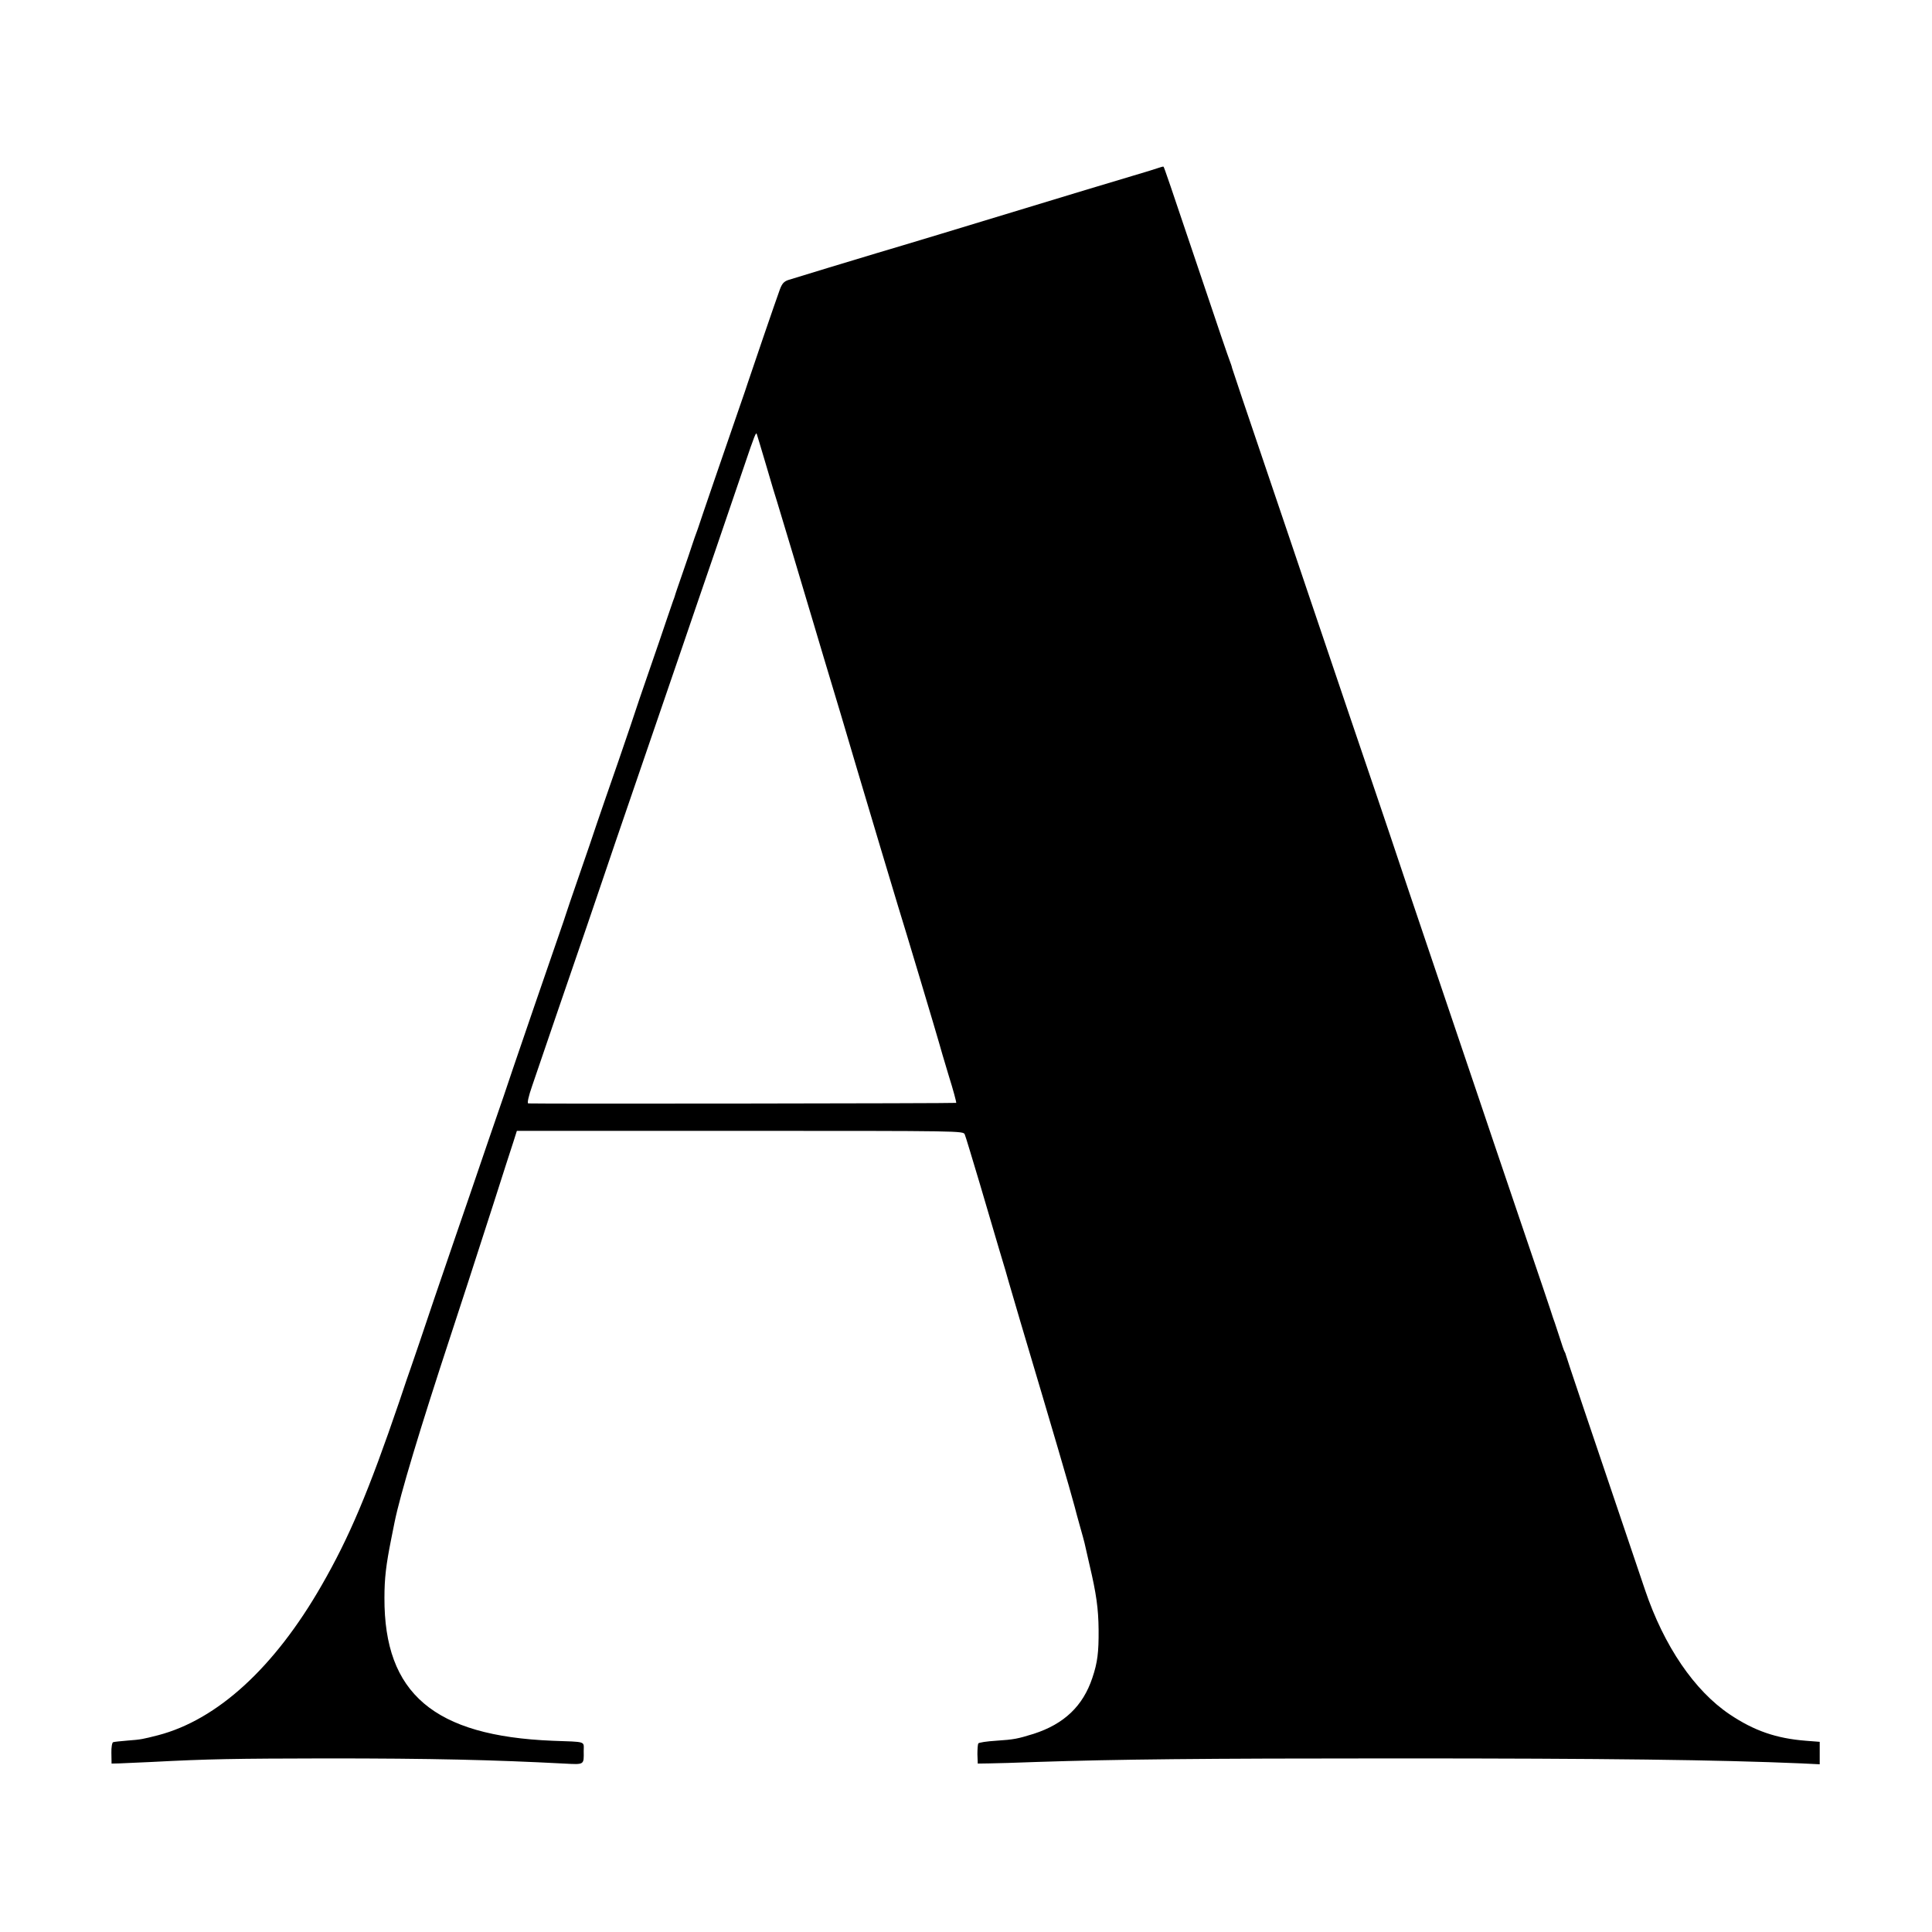
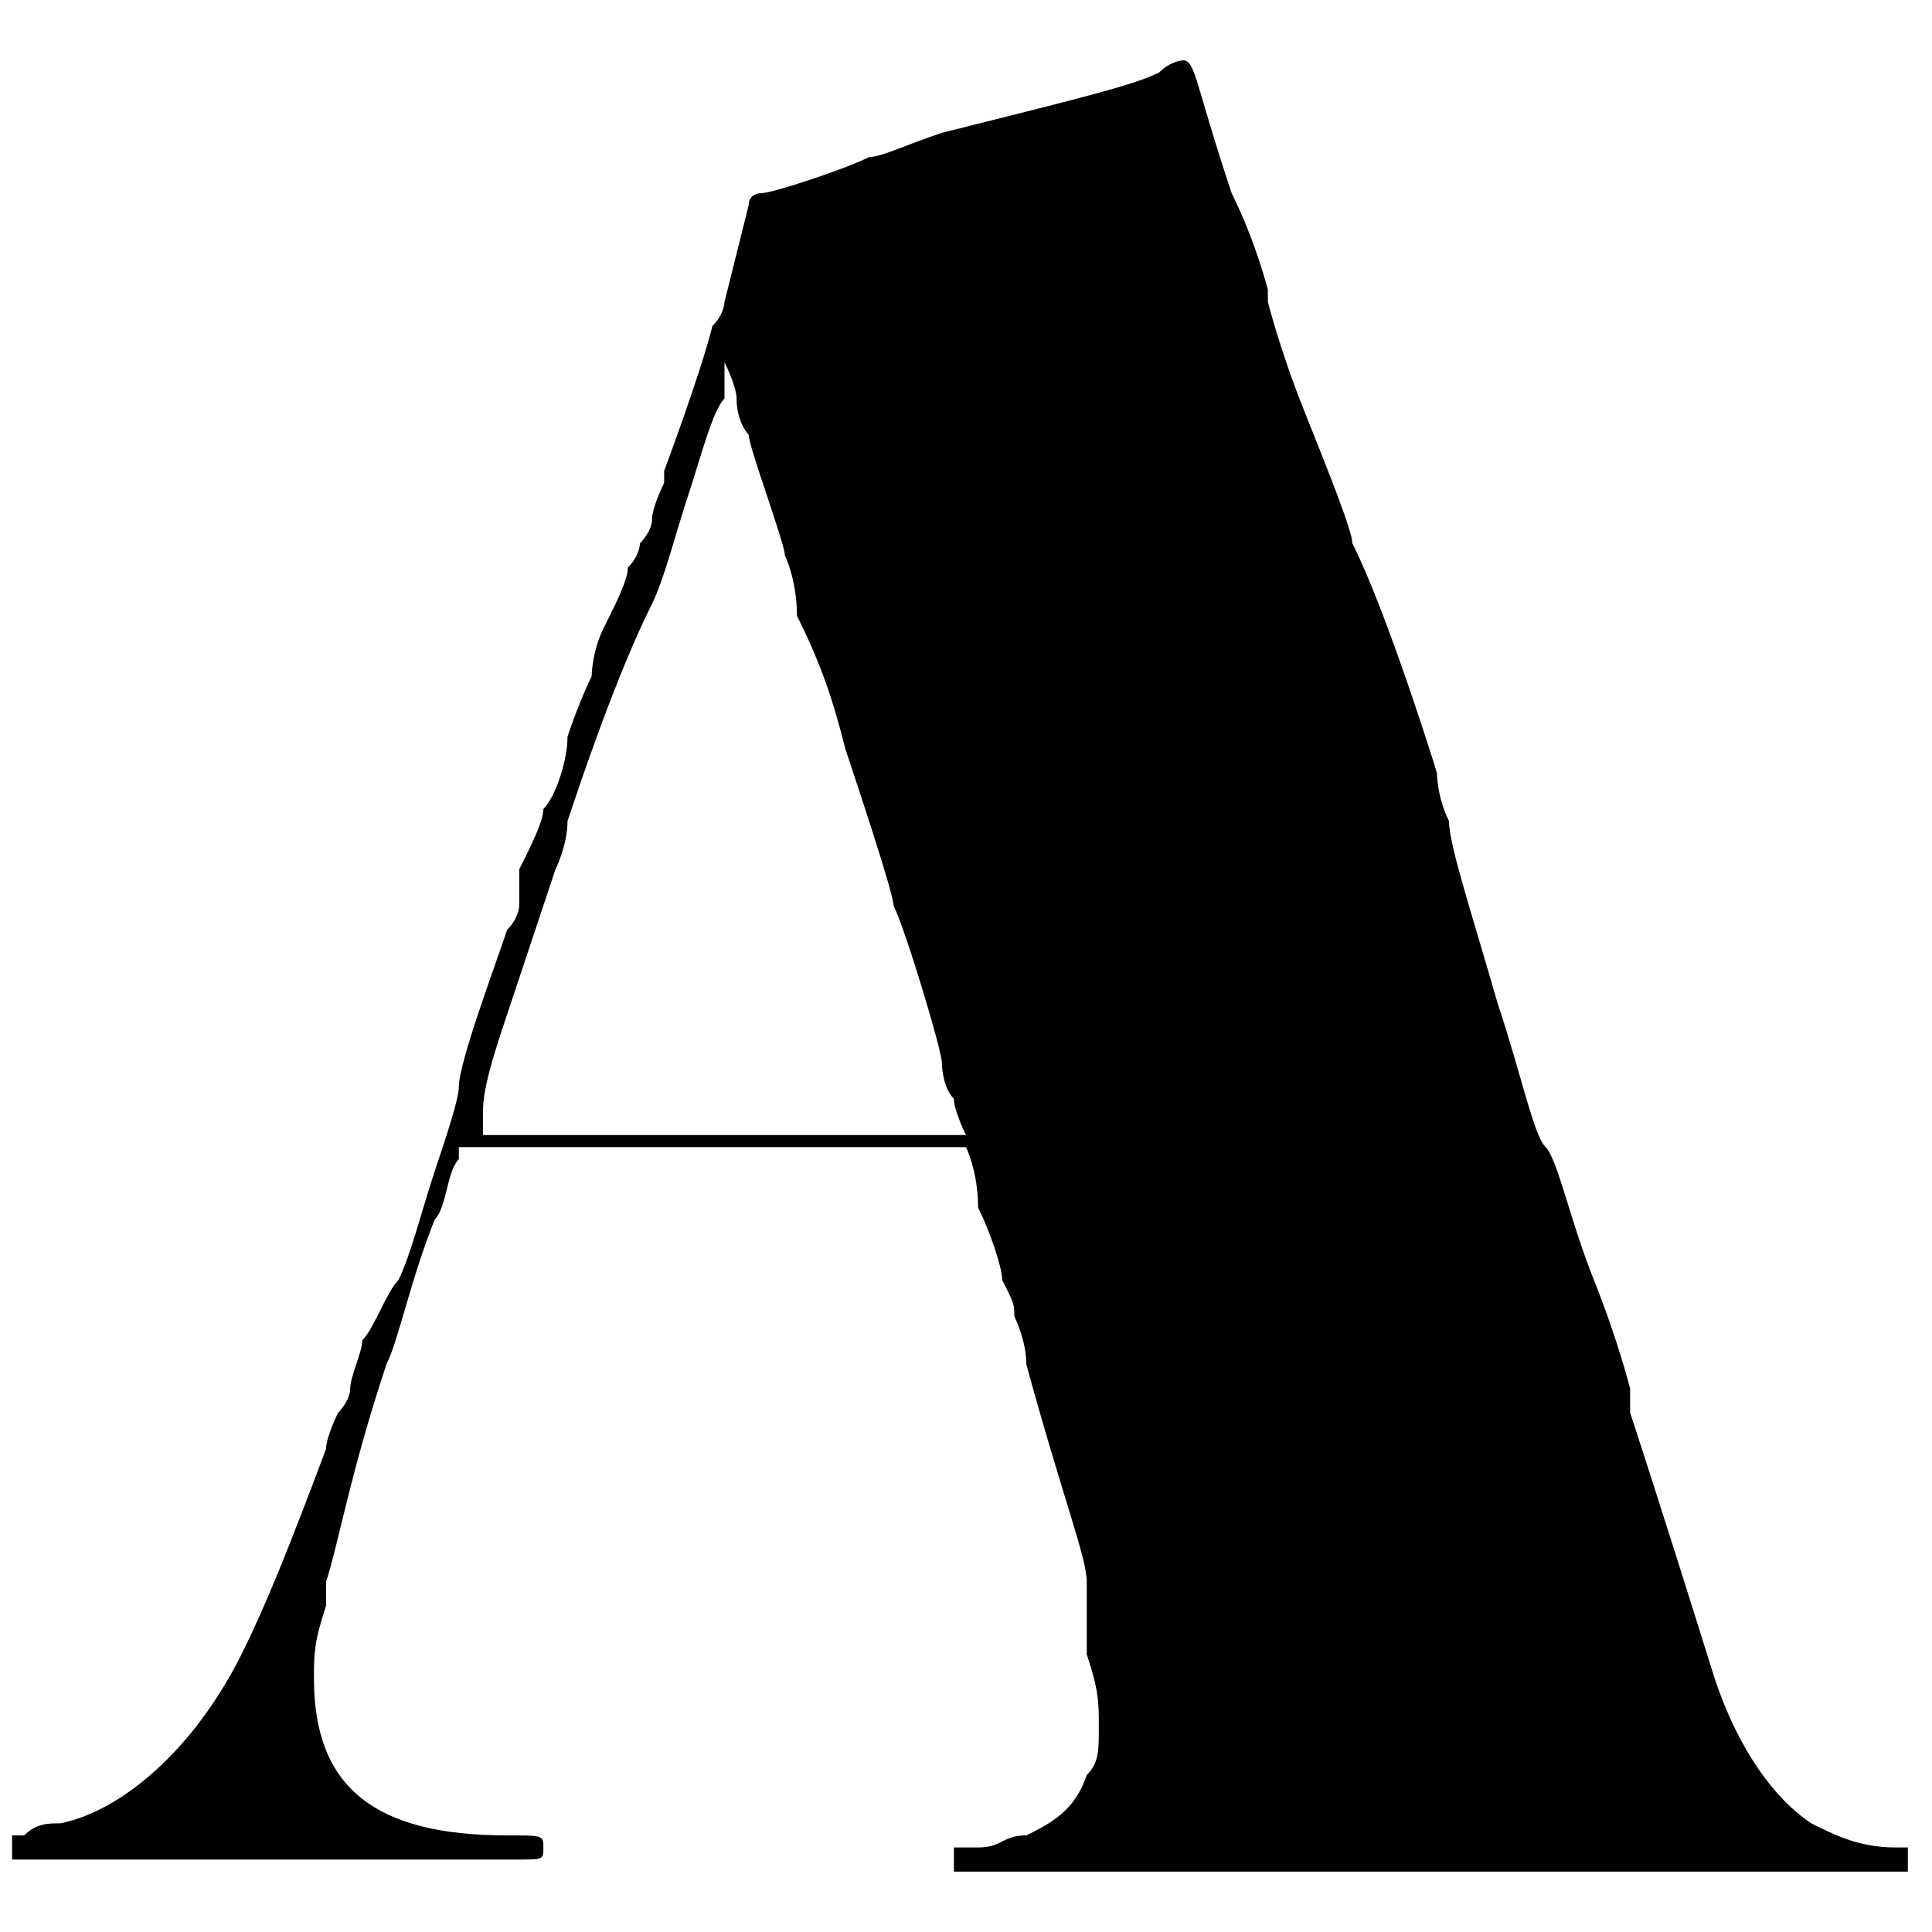
- <svg xmlns="http://www.w3.org/2000/svg" version="1" width="1445.333" height="1445.333" viewBox="0 0 1084 1084">
-   <path d="M650 94.2c-1.3.5-7.6 2.4-14 4.3-10.5 3.1-33.7 10.1-108 32.7-14.6 4.4-30.8 9.3-36 10.8-11 3.3-45 13.6-49.7 15.1-2.4.8-3.5 2-4.7 5.2-1.8 4.8-17.4 50.4-18.1 52.7-.2.8-2.3 6.9-4.6 13.5-6 17.3-23 66.8-23.3 68-.2.5-.6 1.7-.9 2.5-.3.8-1.3 3.5-2.1 6s-3.3 9.9-5.6 16.5-4.3 12.4-4.4 13c-.2.5-.5 1.7-.9 2.5-.3.8-1.9 5.5-3.6 10.5-1.6 4.9-6.2 18.2-10.1 29.5-3.9 11.3-7.3 21.2-7.5 22-.2.8-4.5 13.4-9.5 28-5.1 14.6-10.5 30.3-12.1 35-1.5 4.7-6 17.7-9.9 29-3.9 11.3-7.3 21.2-7.5 22-.2.8-2 6-3.9 11.5-5.8 16.6-22.5 65.4-25.6 74.5-1.5 4.7-7.8 23.1-14 41-6.1 17.9-14.4 42.2-18.5 54-4 11.8-9.3 27.3-11.8 34.5-2.4 7.1-6.3 18.6-8.6 25.5-2.4 6.9-4.5 13.2-4.8 14-.3.8-3.2 9.1-6.3 18.5-17.2 50.4-28 76-43.6 103.1-26.4 46-58.4 75.3-91.7 84-8.7 2.2-9.3 2.4-17.2 3-3.8.3-7.5.7-8 .9-.6.1-1.1 2.9-1 6.1l.1 5.9 4.4-.1c2.5-.1 10.6-.5 18-.8 32.4-1.7 46.6-1.9 98-2 59.5 0 93.1.8 133.6 2.9 11.4.6 11 .8 10.9-7 0-5.7 1.9-5.1-17.5-5.8-66.5-2.7-94.5-26.5-94.3-80.2 0-11 .9-18.5 3.8-33 .8-3.9 1.6-8.1 1.9-9.5 3.1-15.3 14-51.6 31.9-106 3.6-10.8 13.1-40.1 23.7-73 5-15.7 10-31.2 11.1-34.5l1.9-6h125.2c124.8 0 125.3 0 126.1 2 .5 1.1 4.2 13.5 8.4 27.5 4.1 14 9 30.7 10.9 37 4.2 14 3.8 12.6 5.3 18 .7 2.5 3.7 12.6 6.6 22.5 18.9 63.5 27.4 92.4 30.5 104 .4 1.6 1.7 6.5 2.9 10.7 1.2 4.3 2.4 8.5 2.6 9.5.2 1 1.5 6.5 2.8 12.3 3.8 16.1 5 24.5 5.1 36.5.1 12.5-.6 18.3-3.5 26.9-5.3 15.9-15.9 25.9-32.9 31.4-9.1 2.8-10.8 3.2-21.3 3.9-5 .3-9.5 1-9.8 1.5-.3.5-.5 3.3-.5 6.1l.2 5.2 6.5-.1c3.5 0 15.4-.4 26.4-.8 45.5-1.5 91.9-2 201-2 120.2 0 181.1.8 228.3 2.8l10.2.5v-12.6l-7.7-.6c-16.7-1.3-29.1-5.6-42.8-14.8-19.8-13.3-36.9-38.4-47.5-69.8-32.7-96.5-44.2-130.8-44.5-132.1 0-.3-.3-1-.6-1.5-.4-.6-1.6-4.2-2.8-8-1.3-3.9-2.5-7.7-2.8-8.5-.3-.8-.7-2-.9-2.5-.1-.6-8.6-25.8-18.9-56-10.3-30.3-20.4-60.2-22.5-66.5-2.1-6.3-12.7-37.6-23.5-69.5s-22.8-67.5-26.6-79c-3.9-11.6-7.3-21.7-7.6-22.5-.5-1.3-26.9-79.3-39.3-116-2.7-8-13-38.6-23-68s-18.4-54.4-18.7-55.5c-.2-1.1-.9-2.9-1.3-4-.5-1.1-7.5-21.6-15.5-45.5-18.6-55.2-21.3-63.2-21.7-63.5-.2-.1-1.4.2-2.8.7zM430 261.5c2.7 9.3 5.4 18.3 6 20 1.2 3.9 17 56.4 17.7 59 .3 1.1 4.2 13.9 8.5 28.5 7.4 24.6 11.7 38.8 18.8 63 5 16.8 21.9 73.4 22.9 76.5 3.4 10.8 22 72.9 23.1 77 .4 1.6 2.8 9.7 5.3 18 2.6 8.2 4.4 15.1 4.2 15.3-.3.3-234.5.6-240.1.3-.7-.1.1-3.9 2.2-9.9 1.8-5.3 8.1-23.7 13.9-40.7 12.1-35.1 24.3-70.8 25.5-74.5.5-1.4 3.8-11.1 7.3-21.5 6.5-18.9 24.6-71.7 37.7-110 3.7-11 12.1-35.3 18.5-54 6.4-18.7 13.7-40.1 16.2-47.5 5.7-16.9 6.5-18.7 6.9-17.5.2.5 2.6 8.6 5.4 18z" />
+ <svg xmlns="http://www.w3.org/2000/svg" version="1" viewBox="0 0 16 16">
+   <path d="M9.8,0.5c0,0-0.1,0-0.2,0.1C9.4,0.7,9,0.8,7.8,1.1C7.5,1.2,7.3,1.3,7.2,1.3C7,1.4,6.4,1.6,6.3,1.6c0,0-0.1,0-0.1,0.1  C6.2,1.7,6,2.5,6,2.5c0,0,0,0.1-0.1,0.2C5.8,3.1,5.5,3.9,5.5,3.9c0,0,0,0,0,0c0,0,0,0.1,0,0.1S5.4,4.2,5.4,4.3  c0,0.1-0.1,0.2-0.1,0.2c0,0,0,0,0,0c0,0,0,0.1-0.1,0.2c0,0.1-0.1,0.3-0.2,0.5S4.9,5.6,4.9,5.6c0,0-0.1,0.2-0.2,0.5  C4.7,6.3,4.6,6.6,4.5,6.7c0,0.1-0.1,0.3-0.2,0.5C4.3,7.3,4.3,7.5,4.3,7.5c0,0,0,0.1-0.1,0.2C4.1,8,3.8,8.8,3.8,9  c0,0.1-0.1,0.4-0.2,0.7c-0.1,0.3-0.2,0.7-0.3,0.9C3.2,10.7,3.1,11,3,11.1c0,0.1-0.1,0.3-0.1,0.4c0,0.1-0.1,0.2-0.1,0.2  c0,0-0.1,0.2-0.1,0.3c-0.3,0.8-0.5,1.3-0.7,1.7c-0.4,0.8-1,1.3-1.5,1.4c-0.1,0-0.2,0-0.3,0.1c-0.1,0-0.1,0-0.1,0c0,0,0,0,0,0.1  l0,0.1l0.1,0c0,0,0.2,0,0.3,0c0.5,0,0.8,0,1.6,0c1,0,1.6,0,2.2,0c0.2,0,0.2,0,0.2-0.1c0-0.1,0-0.1-0.3-0.1c-1.1,0-1.6-0.4-1.6-1.3  c0-0.2,0-0.3,0.1-0.6c0-0.1,0-0.1,0-0.2c0.1-0.3,0.2-0.9,0.5-1.8c0.1-0.2,0.2-0.7,0.4-1.2C3.7,10,3.7,9.7,3.8,9.6l0-0.1h2.1  c2.1,0,2.1,0,2.1,0c0,0,0.1,0.2,0.1,0.5c0.1,0.2,0.2,0.5,0.2,0.6c0.1,0.2,0.1,0.2,0.1,0.3c0,0,0.1,0.2,0.1,0.4  C8.8,12.4,9,12.9,9,13.1c0,0,0,0.1,0,0.2c0,0.1,0,0.1,0,0.2c0,0,0,0.1,0,0.2c0.1,0.3,0.1,0.4,0.1,0.6c0,0.2,0,0.3-0.1,0.4  c-0.1,0.3-0.3,0.4-0.5,0.5c-0.2,0-0.2,0.1-0.4,0.1c-0.1,0-0.2,0-0.2,0c0,0,0,0.1,0,0.1l0,0.1l0.1,0c0.1,0,0.3,0,0.4,0  c0.8,0,1.5,0,3.4,0c2,0,3,0,3.8,0l0.2,0v-0.2l-0.1,0c-0.3,0-0.5-0.1-0.7-0.2c-0.3-0.2-0.6-0.6-0.8-1.2c-0.5-1.6-0.7-2.2-0.7-2.2  c0,0,0,0,0,0c0,0,0-0.1,0-0.1c0-0.1,0-0.1,0-0.1c0,0,0,0,0,0c0,0-0.1-0.4-0.3-0.9c-0.2-0.5-0.3-1-0.4-1.1s-0.2-0.6-0.4-1.2  C12.2,7.6,12,7,12,6.8c-0.1-0.2-0.1-0.4-0.1-0.4c0,0-0.4-1.3-0.7-1.9c0-0.1-0.2-0.6-0.4-1.1s-0.3-0.9-0.3-0.9c0,0,0,0,0-0.1  c0,0-0.1-0.4-0.3-0.8C9.9,0.7,9.9,0.5,9.8,0.5C9.9,0.5,9.8,0.5,9.8,0.5L9.8,0.5z M6.1,3.3c0,0.2,0.1,0.3,0.1,0.3  c0,0.1,0.3,0.9,0.3,1c0,0,0.1,0.2,0.1,0.5C6.8,5.5,6.9,5.8,7,6.2c0.1,0.3,0.4,1.2,0.4,1.3c0.1,0.2,0.4,1.2,0.4,1.3  c0,0,0,0.2,0.1,0.3c0,0.1,0.1,0.3,0.1,0.3c0,0-3.9,0-4,0c0,0,0-0.1,0-0.2C4,9,4.1,8.7,4.2,8.4c0.2-0.6,0.4-1.2,0.4-1.2  c0,0,0.1-0.2,0.1-0.4C4.8,6.5,5.1,5.6,5.4,5c0.1-0.2,0.2-0.6,0.3-0.9s0.2-0.7,0.3-0.8C6,3,6,3,6,3C6,3,6.1,3.2,6.1,3.3L6.1,3.3z" />
</svg>
